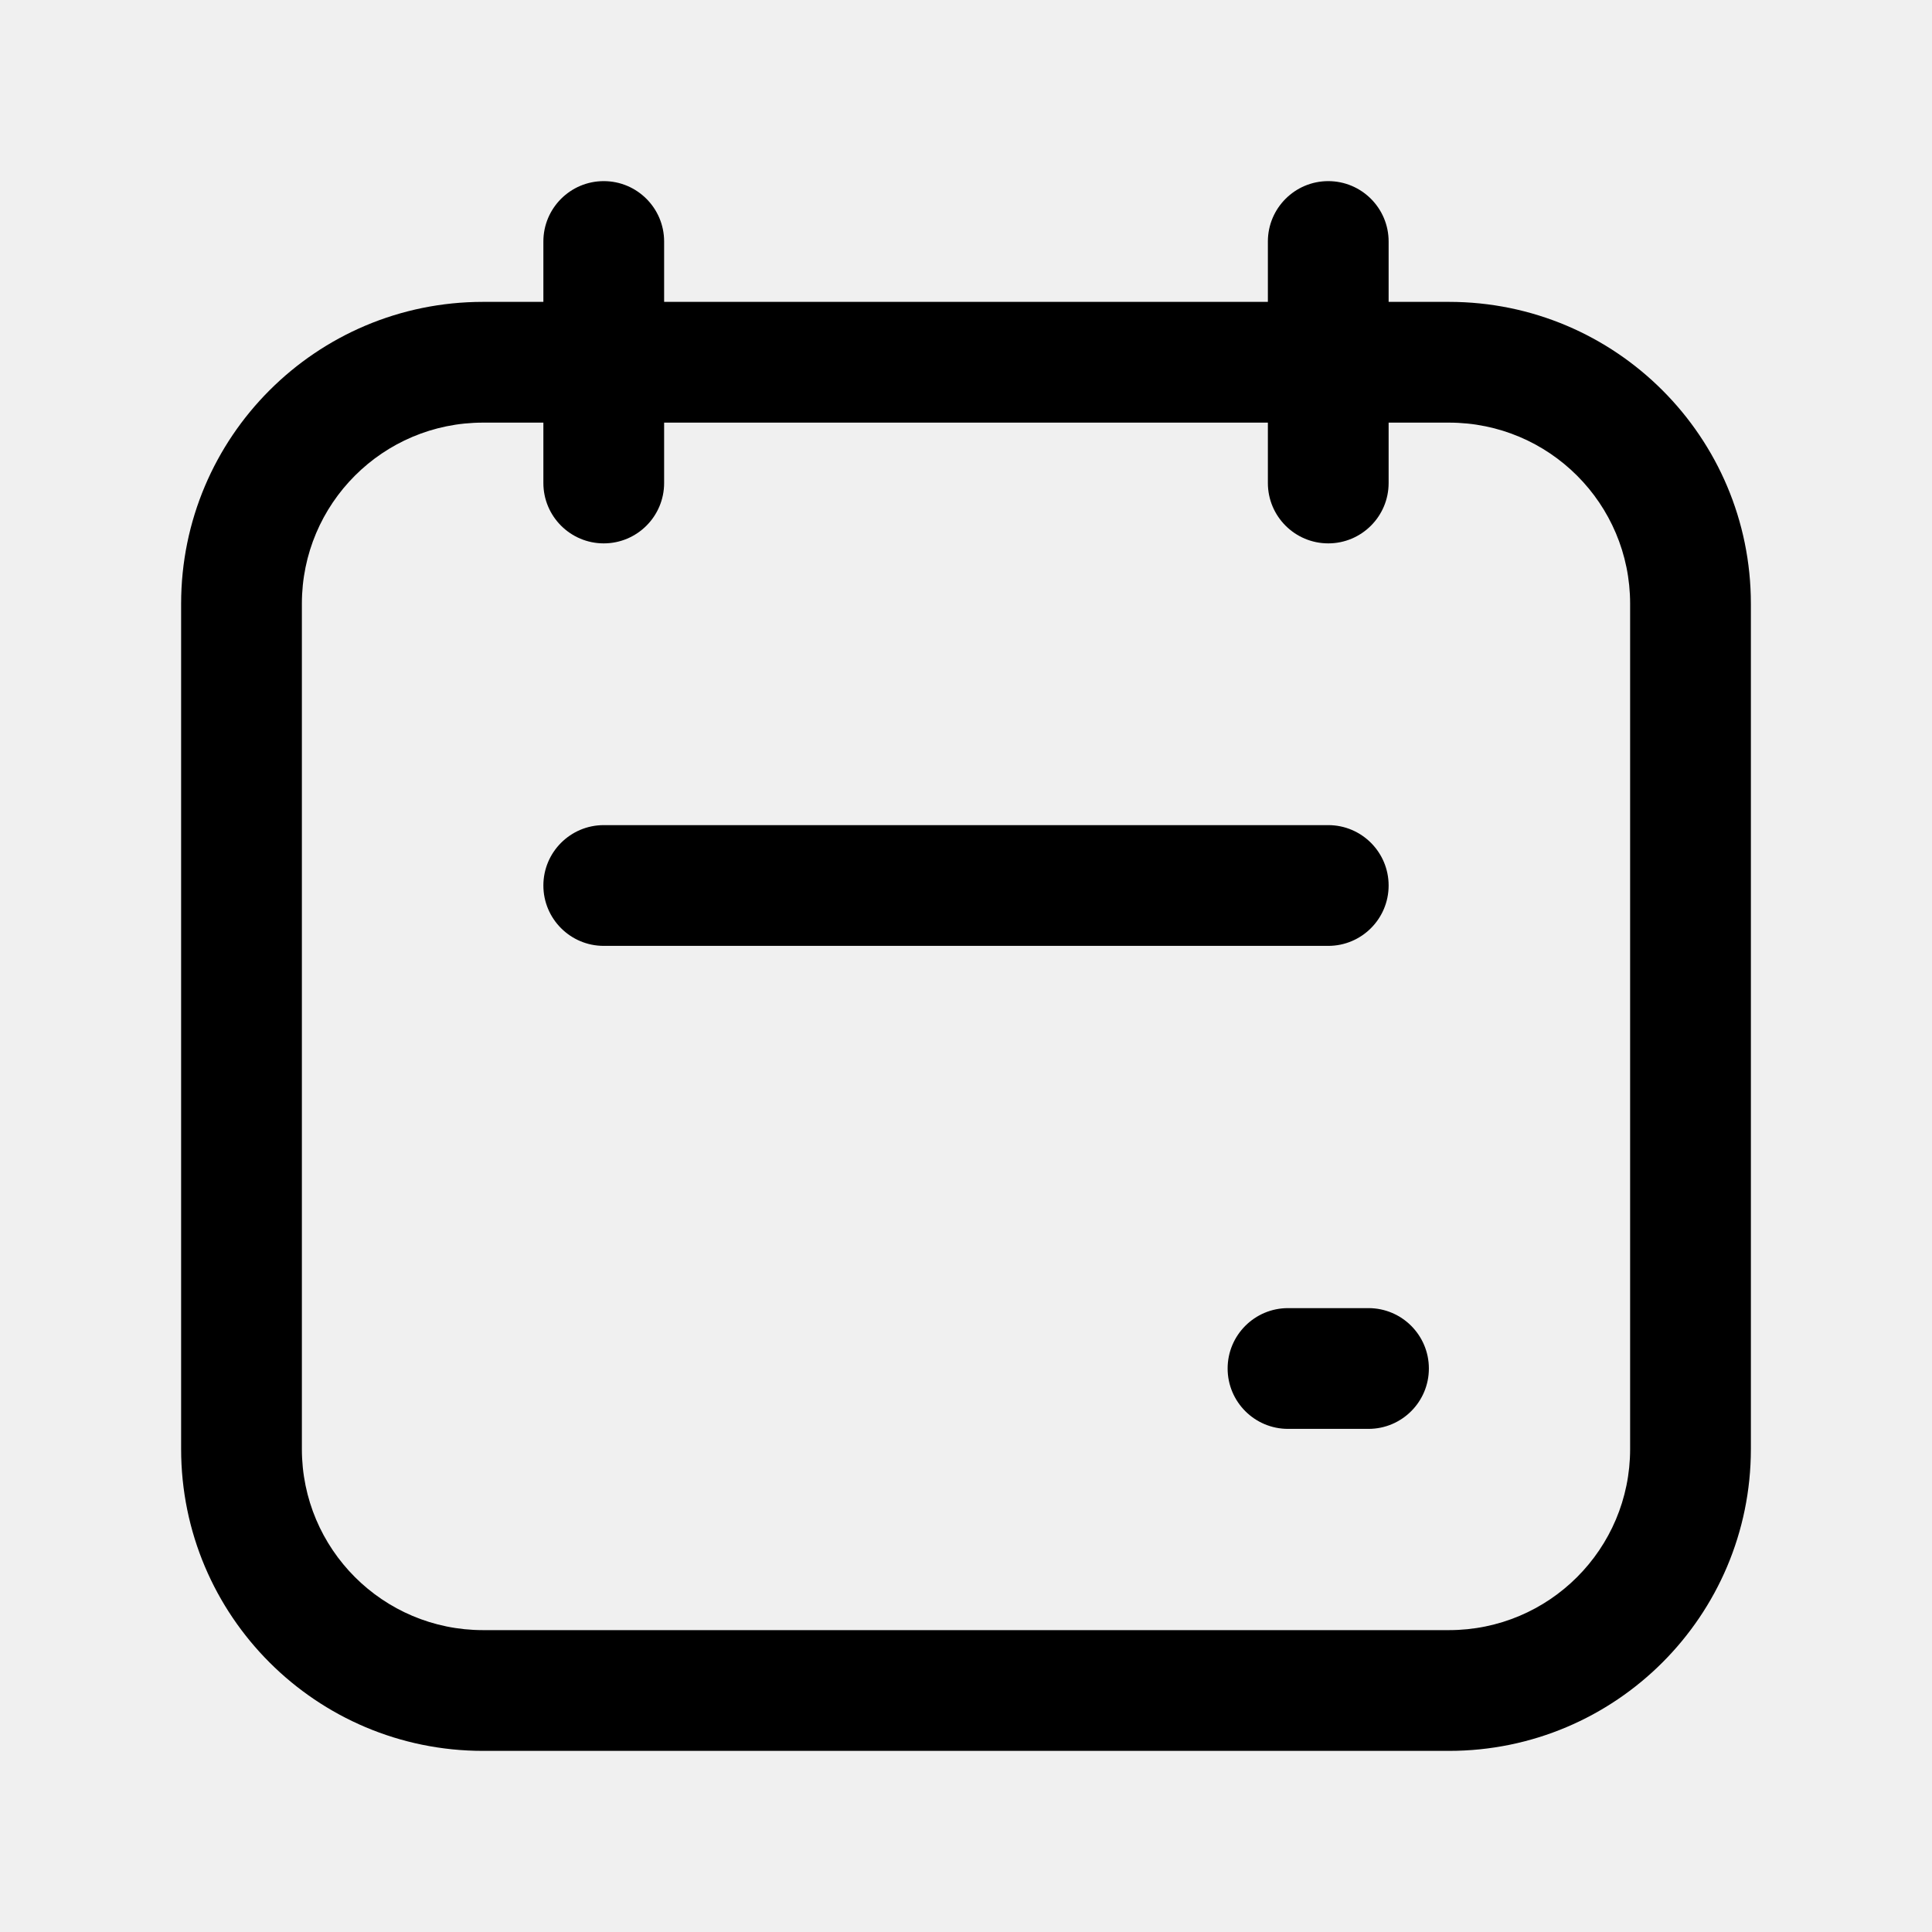
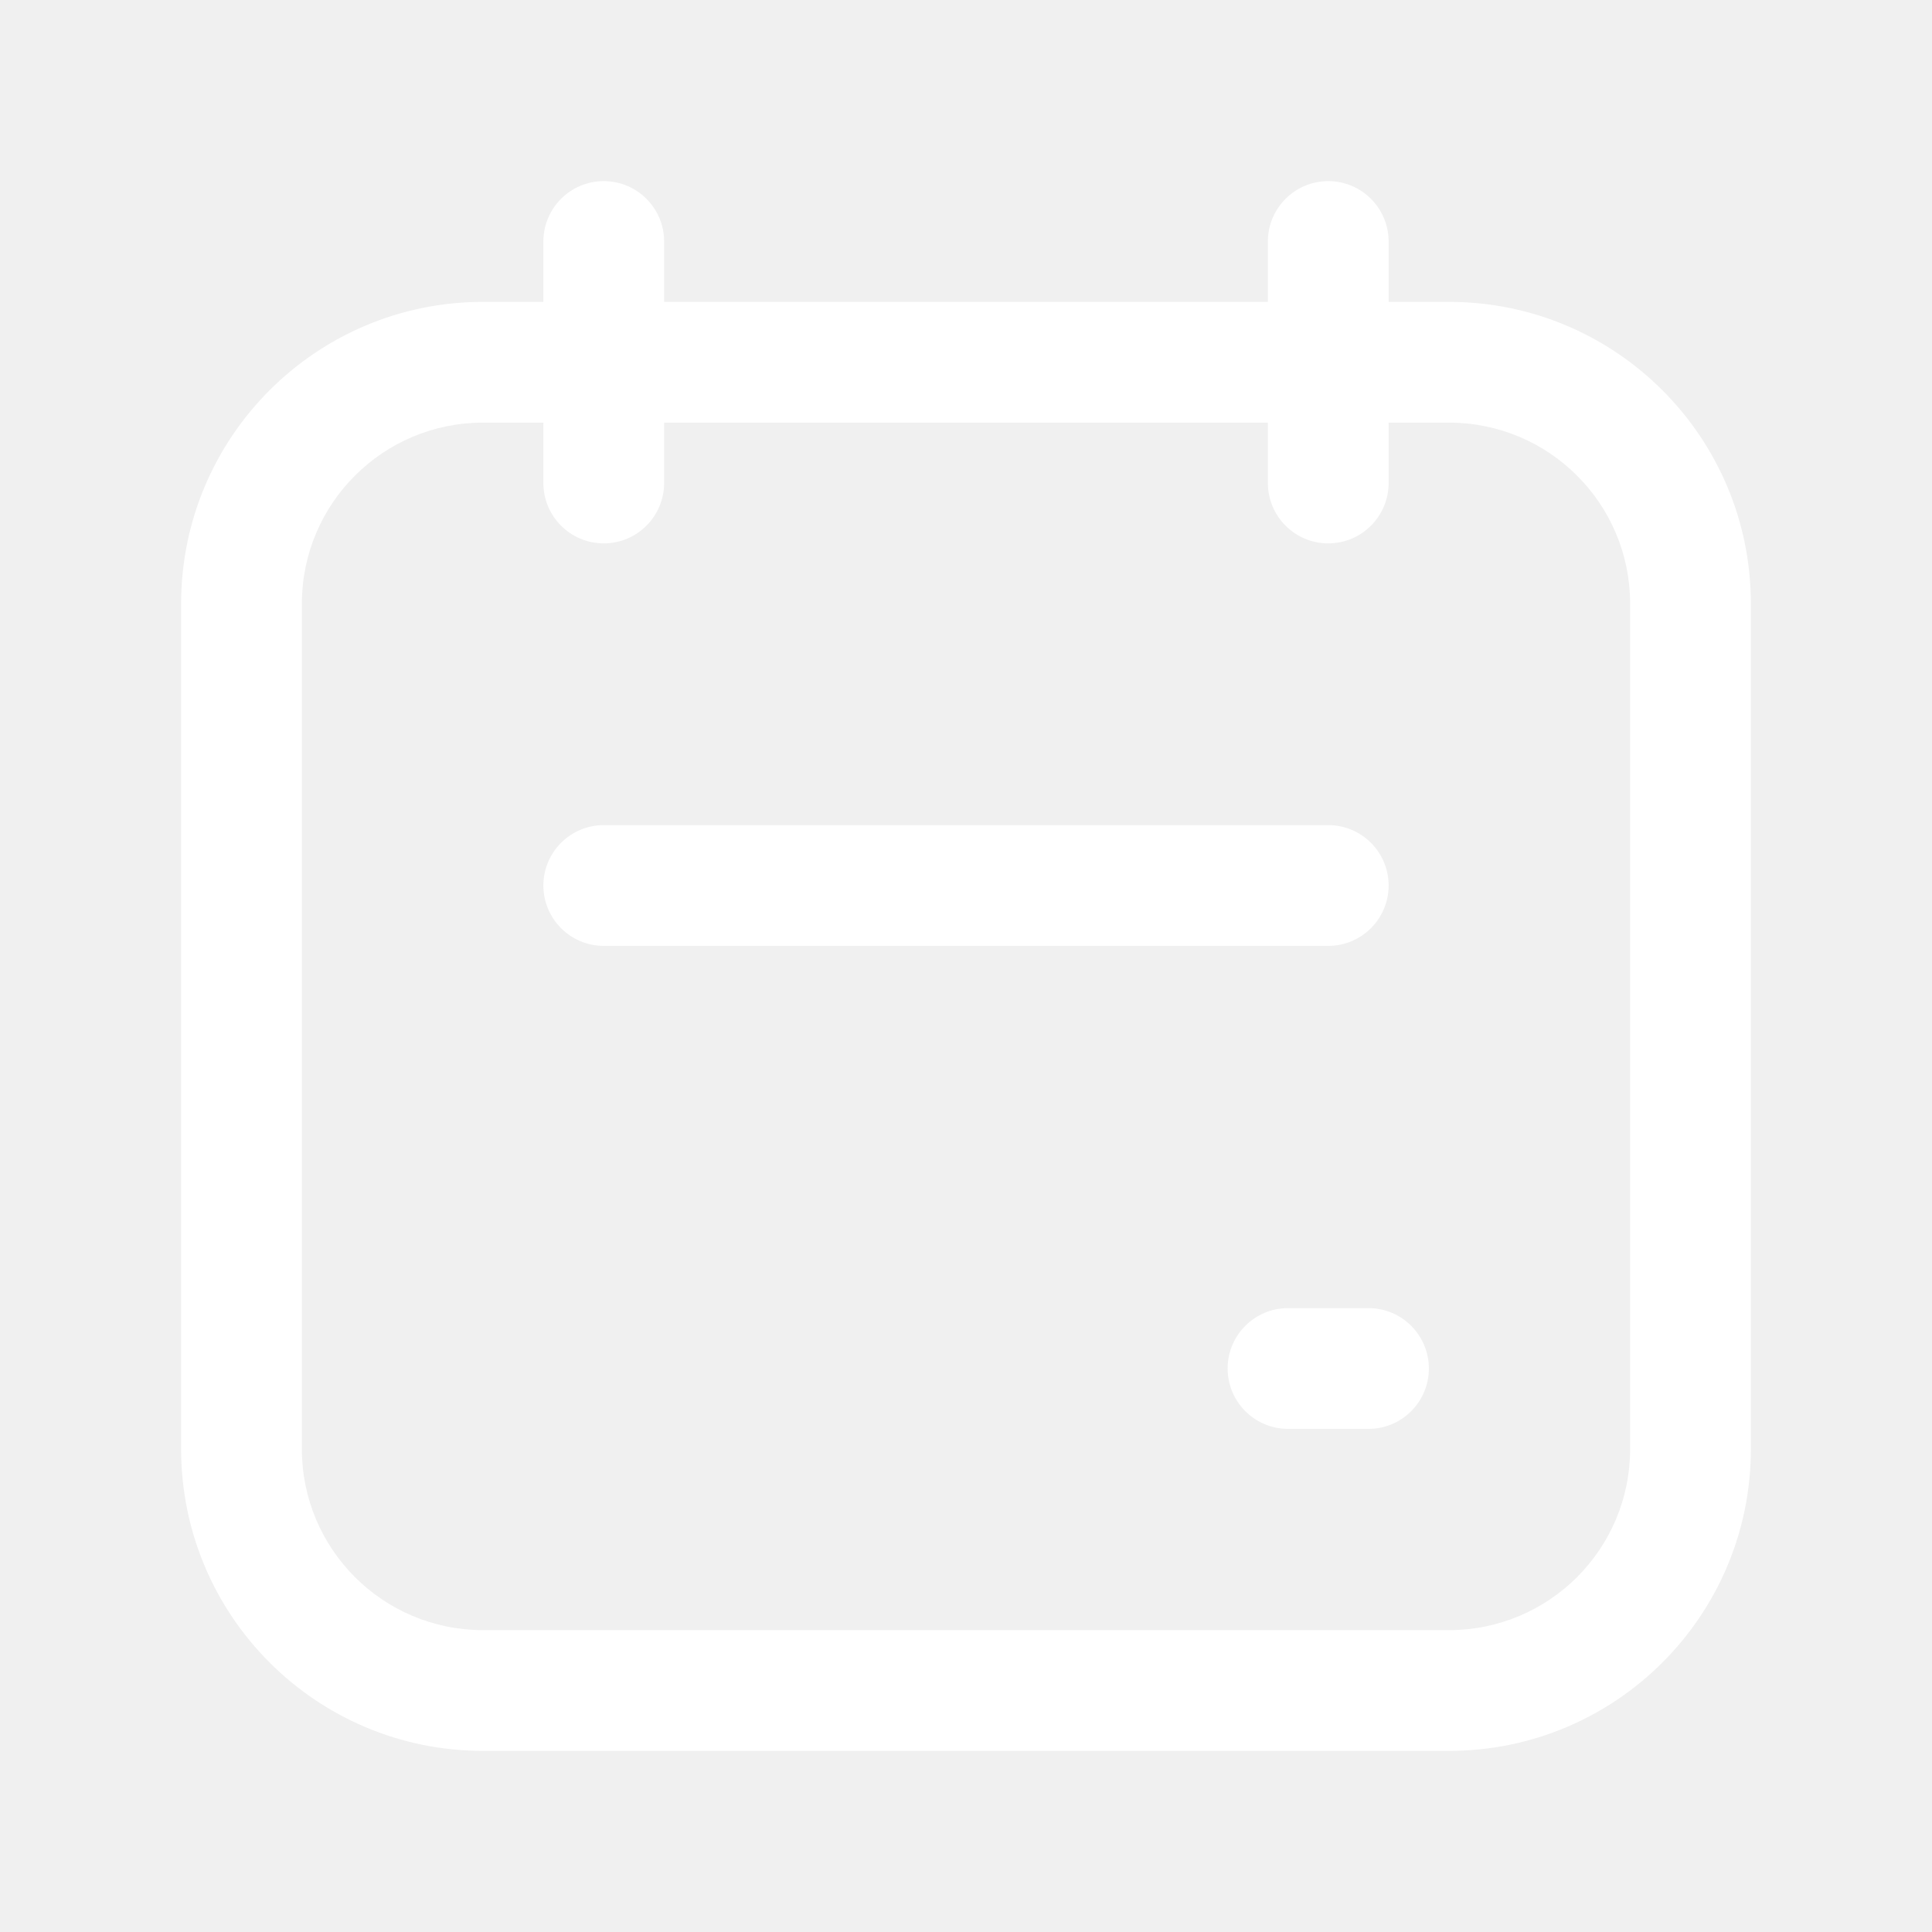
- <svg xmlns="http://www.w3.org/2000/svg" viewBox="0 0 24 24">
-   <path d="M6.75 11C6.75 10.586 7.086 10.25 7.5 10.25H16.5C16.914 10.25 17.25 10.586 17.25 11C17.25 11.414 16.914 11.75 16.5 11.75H7.5C7.086 11.75 6.75 11.414 6.75 11Z" fill="currentColor" />
-   <path d="M16 16.25C15.586 16.25 15.25 16.586 15.25 17C15.25 17.414 15.586 17.75 16 17.75H17C17.414 17.75 17.75 17.414 17.75 17C17.75 16.586 17.414 16.25 17 16.25H16Z" fill="currentColor" />
-   <path fill-rule="evenodd" clip-rule="evenodd" d="M7.5 2.25C7.914 2.25 8.25 2.586 8.25 3V3.75H15.75V3C15.75 2.586 16.086 2.25 16.5 2.25C16.914 2.25 17.25 2.586 17.25 3V3.75H18C20.071 3.75 21.75 5.429 21.75 7.5V18C21.75 20.071 20.071 21.75 18 21.75H6C3.929 21.75 2.25 20.071 2.25 18V7.5C2.25 5.429 3.929 3.75 6 3.75H6.75V3C6.75 2.586 7.086 2.25 7.5 2.25ZM6.75 5.25H6C4.757 5.25 3.75 6.257 3.75 7.5V18C3.75 19.243 4.757 20.25 6 20.25H18C19.243 20.25 20.25 19.243 20.25 18V7.5C20.25 6.257 19.243 5.25 18 5.25H17.25V6C17.25 6.414 16.914 6.75 16.5 6.75C16.086 6.75 15.75 6.414 15.75 6V5.25H8.25V6C8.25 6.414 7.914 6.75 7.5 6.75C7.086 6.75 6.75 6.414 6.75 6V5.25Z" fill="currentColor" />
+ <svg xmlns="http://www.w3.org/2000/svg" viewBox="0 0 24 24" fill="#ffffff">
+   <path d="M6.75 11C6.75 10.586 7.086 10.25 7.5 10.25H16.5C16.914 10.25 17.25 10.586 17.25 11C17.25 11.414 16.914 11.75 16.5 11.75H7.5C7.086 11.75 6.75 11.414 6.75 11Z" fill="#ffffff" />
+   <path d="M16 16.25C15.586 16.25 15.25 16.586 15.25 17C15.25 17.414 15.586 17.75 16 17.75H17C17.414 17.75 17.75 17.414 17.75 17C17.75 16.586 17.414 16.25 17 16.25H16Z" fill="#ffffff" />
+   <path fill-rule="evenodd" clip-rule="evenodd" d="M7.5 2.25C7.914 2.25 8.25 2.586 8.25 3V3.75H15.75V3C15.75 2.586 16.086 2.25 16.5 2.25C16.914 2.25 17.25 2.586 17.25 3V3.75H18C20.071 3.75 21.75 5.429 21.75 7.5V18C21.75 20.071 20.071 21.75 18 21.75H6C3.929 21.75 2.25 20.071 2.25 18V7.5C2.25 5.429 3.929 3.75 6 3.75H6.75V3C6.75 2.586 7.086 2.25 7.5 2.25ZM6.75 5.25H6C4.757 5.25 3.75 6.257 3.75 7.5V18C3.75 19.243 4.757 20.25 6 20.25H18C19.243 20.25 20.25 19.243 20.25 18V7.5C20.25 6.257 19.243 5.25 18 5.25H17.25V6C17.25 6.414 16.914 6.75 16.5 6.75C16.086 6.75 15.75 6.414 15.75 6V5.25H8.25V6C8.25 6.414 7.914 6.75 7.5 6.75C7.086 6.75 6.75 6.414 6.75 6V5.25Z" fill="v" />
</svg>
